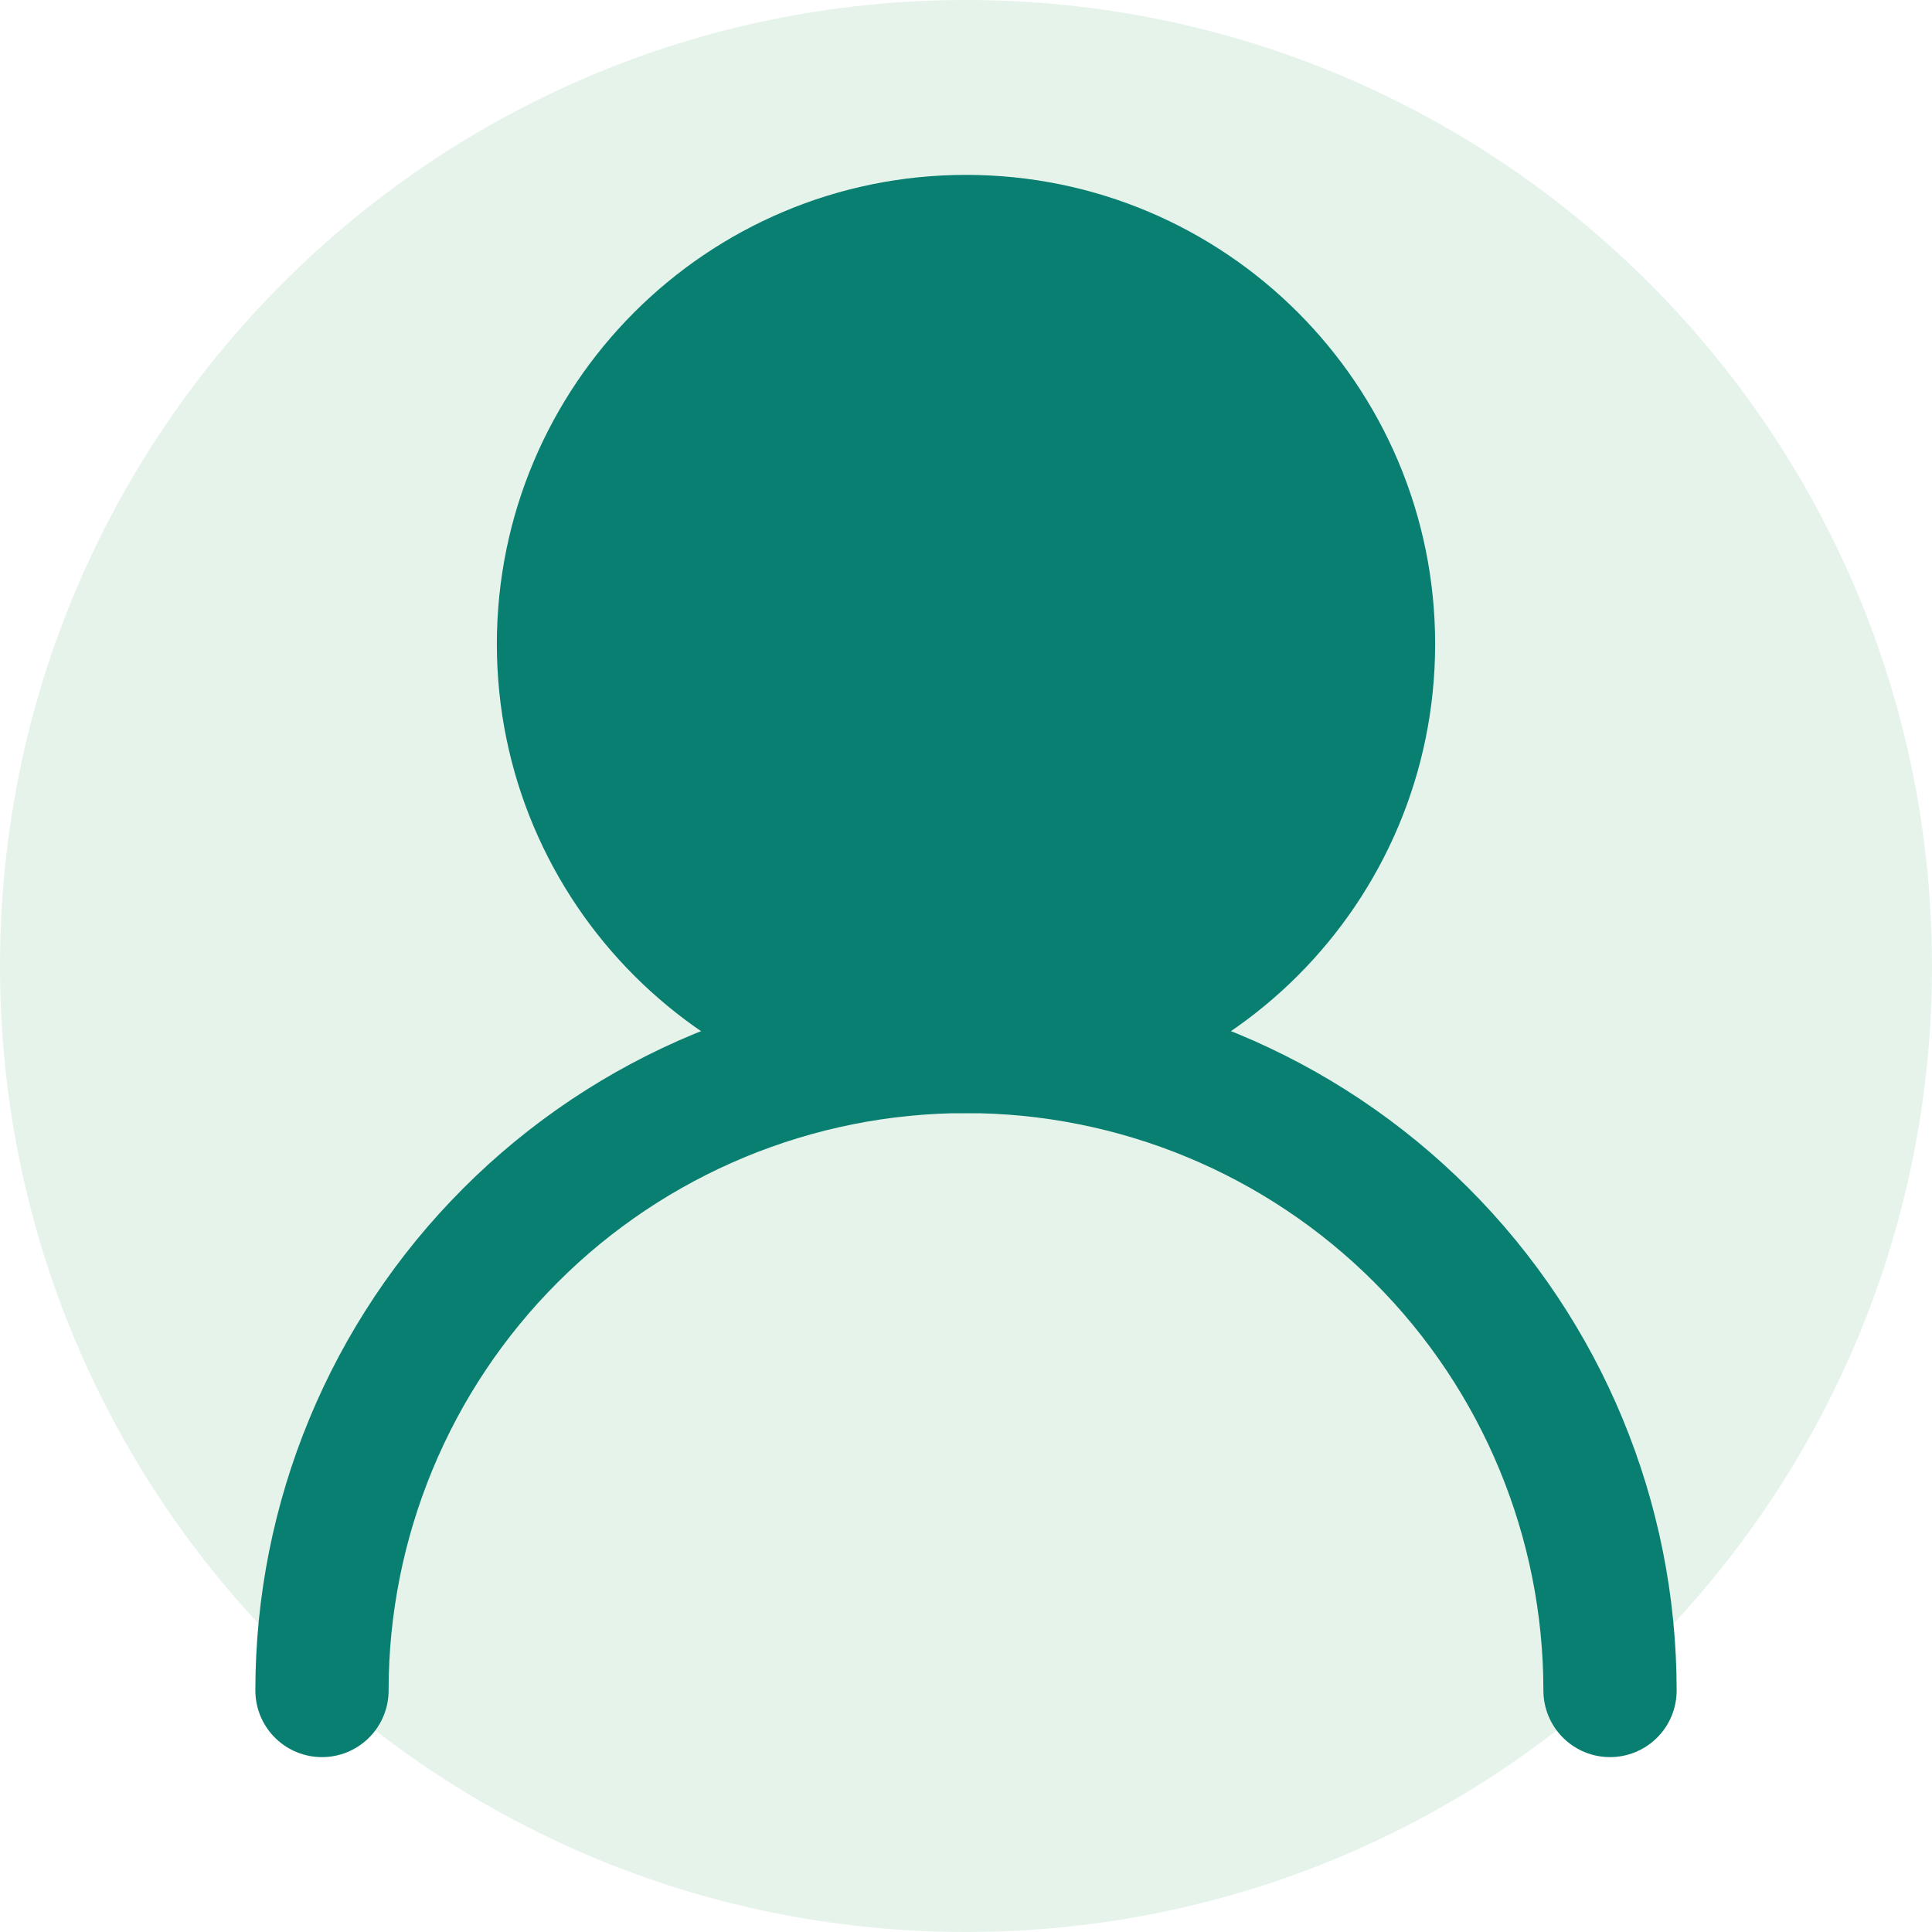
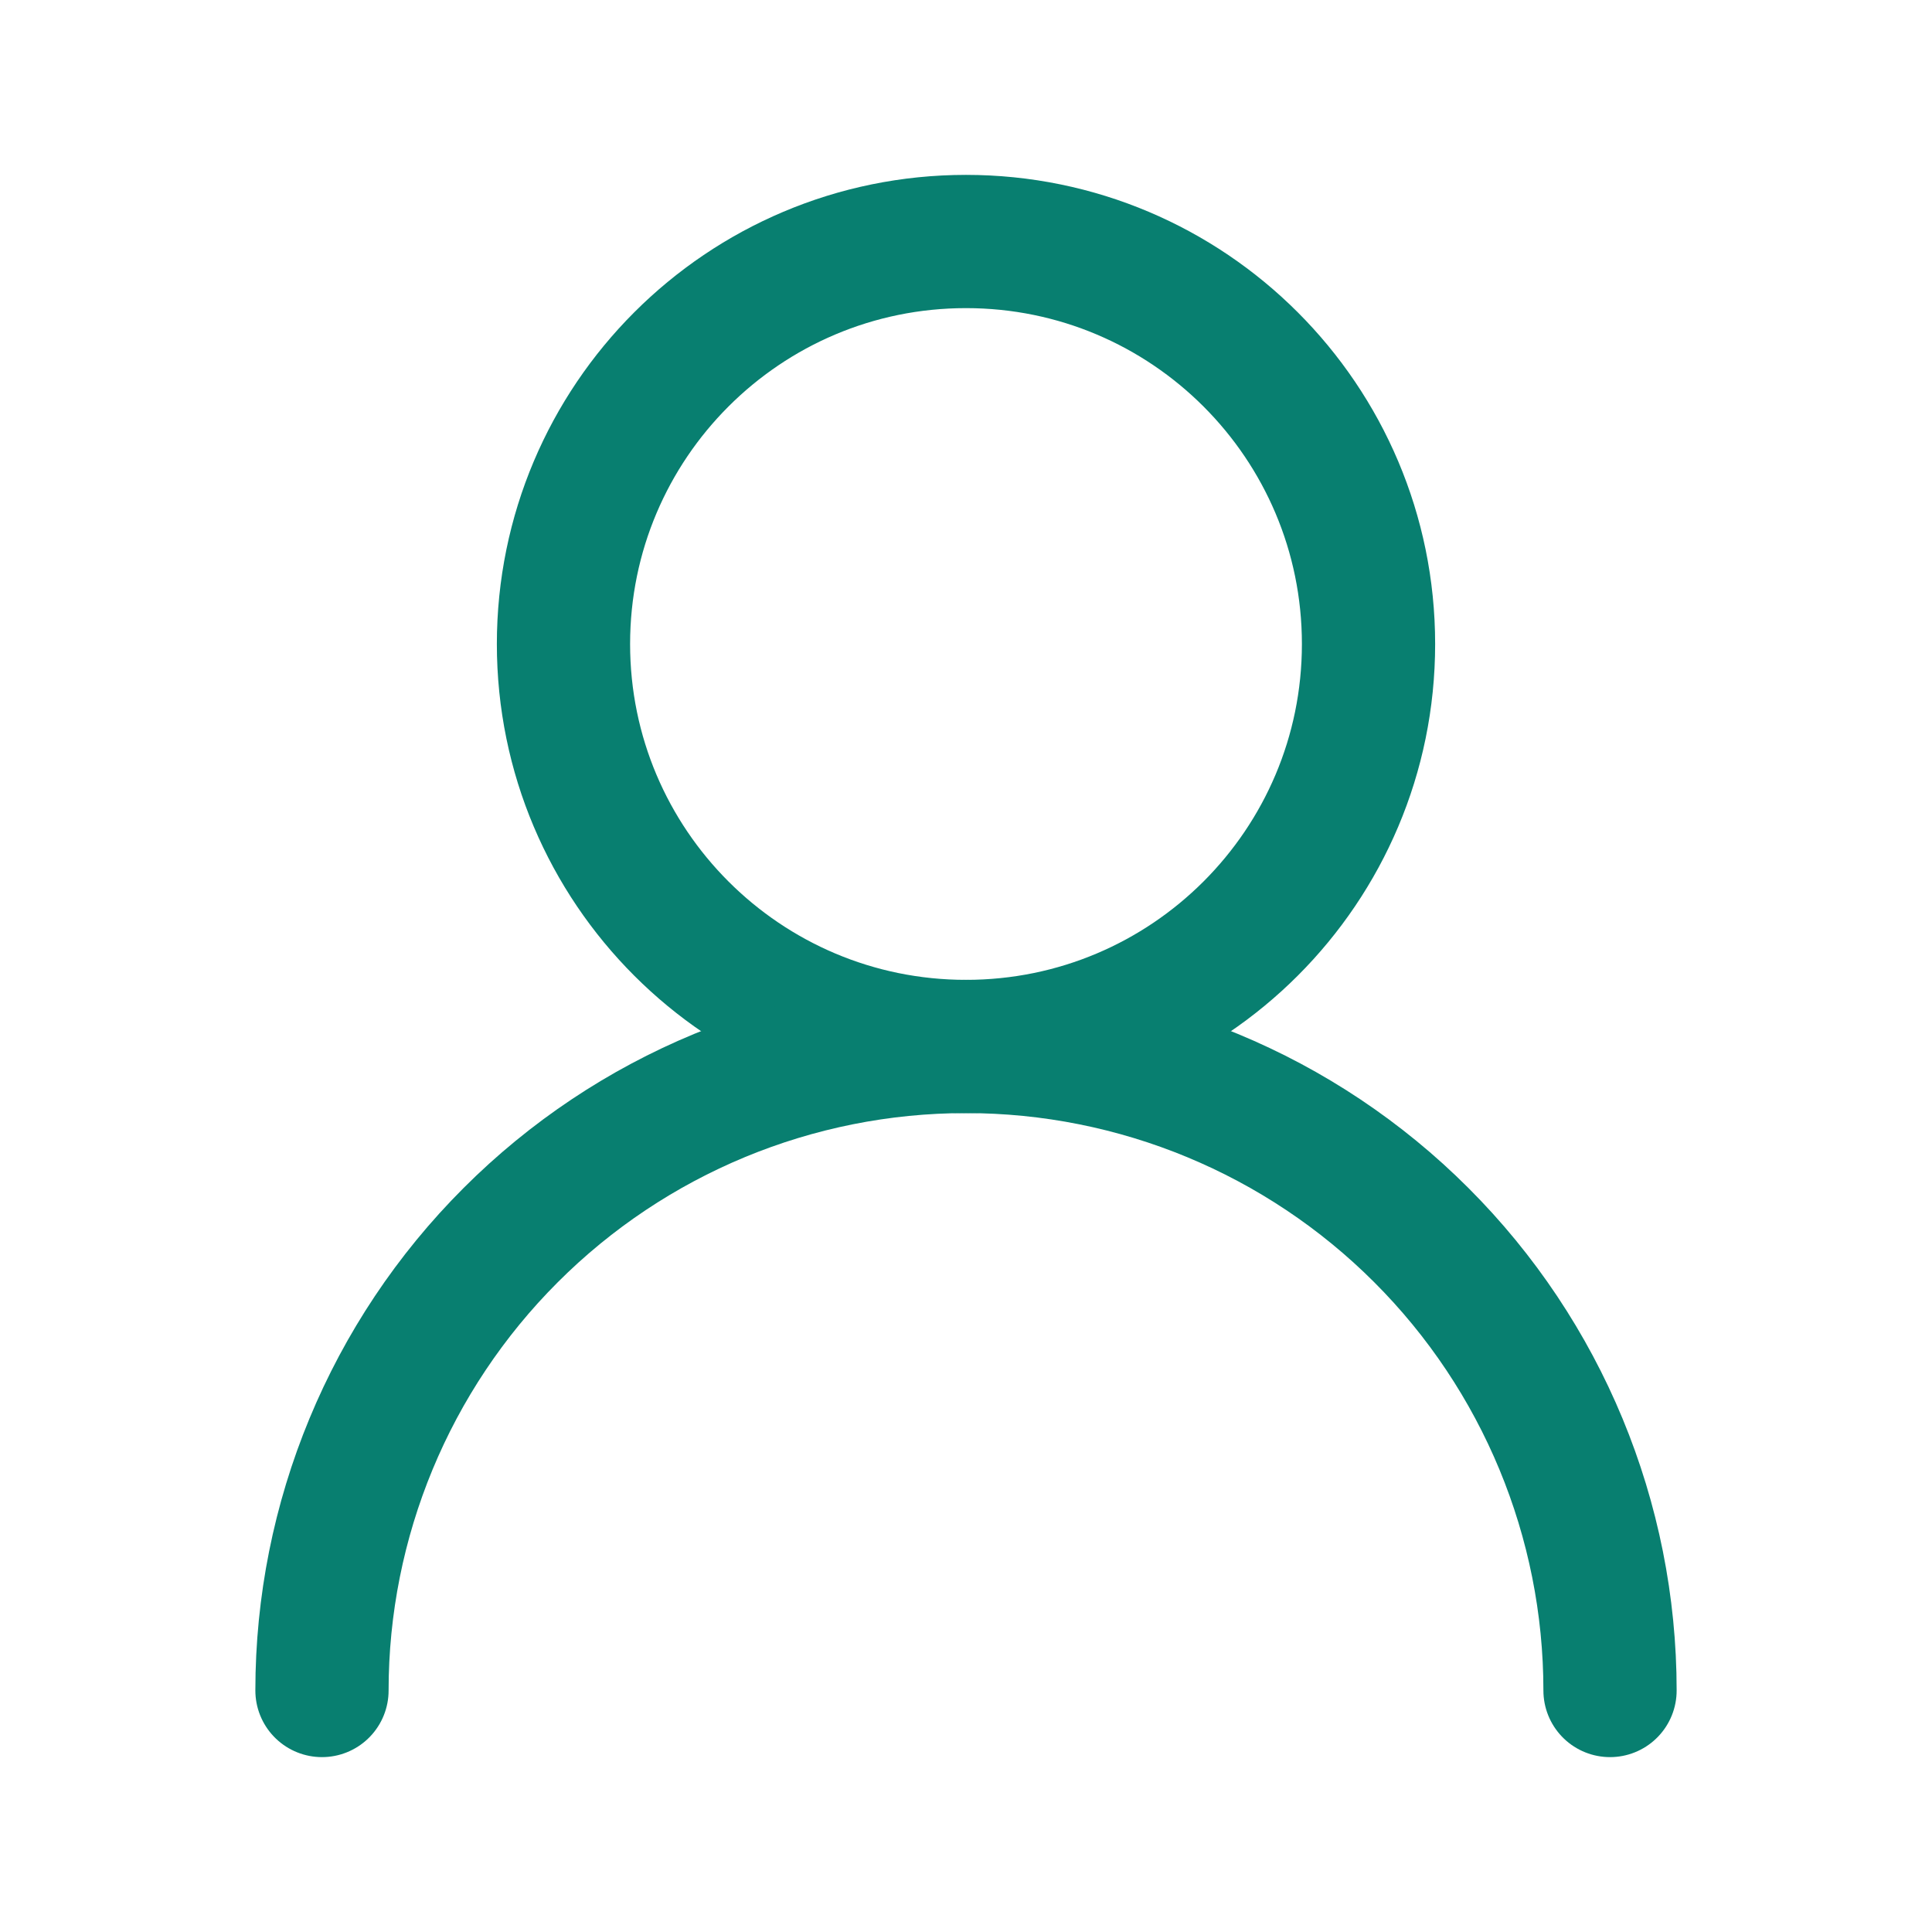
<svg xmlns="http://www.w3.org/2000/svg" preserveAspectRatio="none" overflow="visible" style="display: block;" width="29" height="29" viewBox="0 0 29 29" fill="none">
  <g id="Icon / user-round">
-     <rect width="29" height="29" rx="14.5" fill="#E6F3EB" />
-     <path id="Vector" d="M14.5 15.708C17.837 15.708 20.542 13.003 20.542 9.667C20.542 6.33 17.837 3.625 14.5 3.625C11.163 3.625 8.458 6.33 8.458 9.667C8.458 13.003 11.163 15.708 14.5 15.708Z" fill="#087F70" stroke-width="2" stroke-linecap="round" stroke-linejoin="round" stroke="#087F70" />
+     <path id="Vector" d="M20.542 9.667C20.542 13.003 17.837 15.708 14.5 15.708C11.163 15.708 8.458 13.003 8.458 9.667C8.458 6.33 11.163 3.625 14.5 3.625C17.837 3.625 20.542 6.33 20.542 9.667Z" stroke-width="2" stroke-linecap="round" stroke-linejoin="round" stroke="#087F70" />
    <path id="Vector_2" d="M24.167 25.375C24.167 22.811 23.148 20.352 21.335 18.54C19.523 16.727 17.064 15.708 14.5 15.708C11.936 15.708 9.477 16.727 7.665 18.54C5.852 20.352 4.833 22.811 4.833 25.375" stroke-width="2" stroke-linecap="round" stroke-linejoin="round" stroke="#087F70" />
  </g>
</svg>
